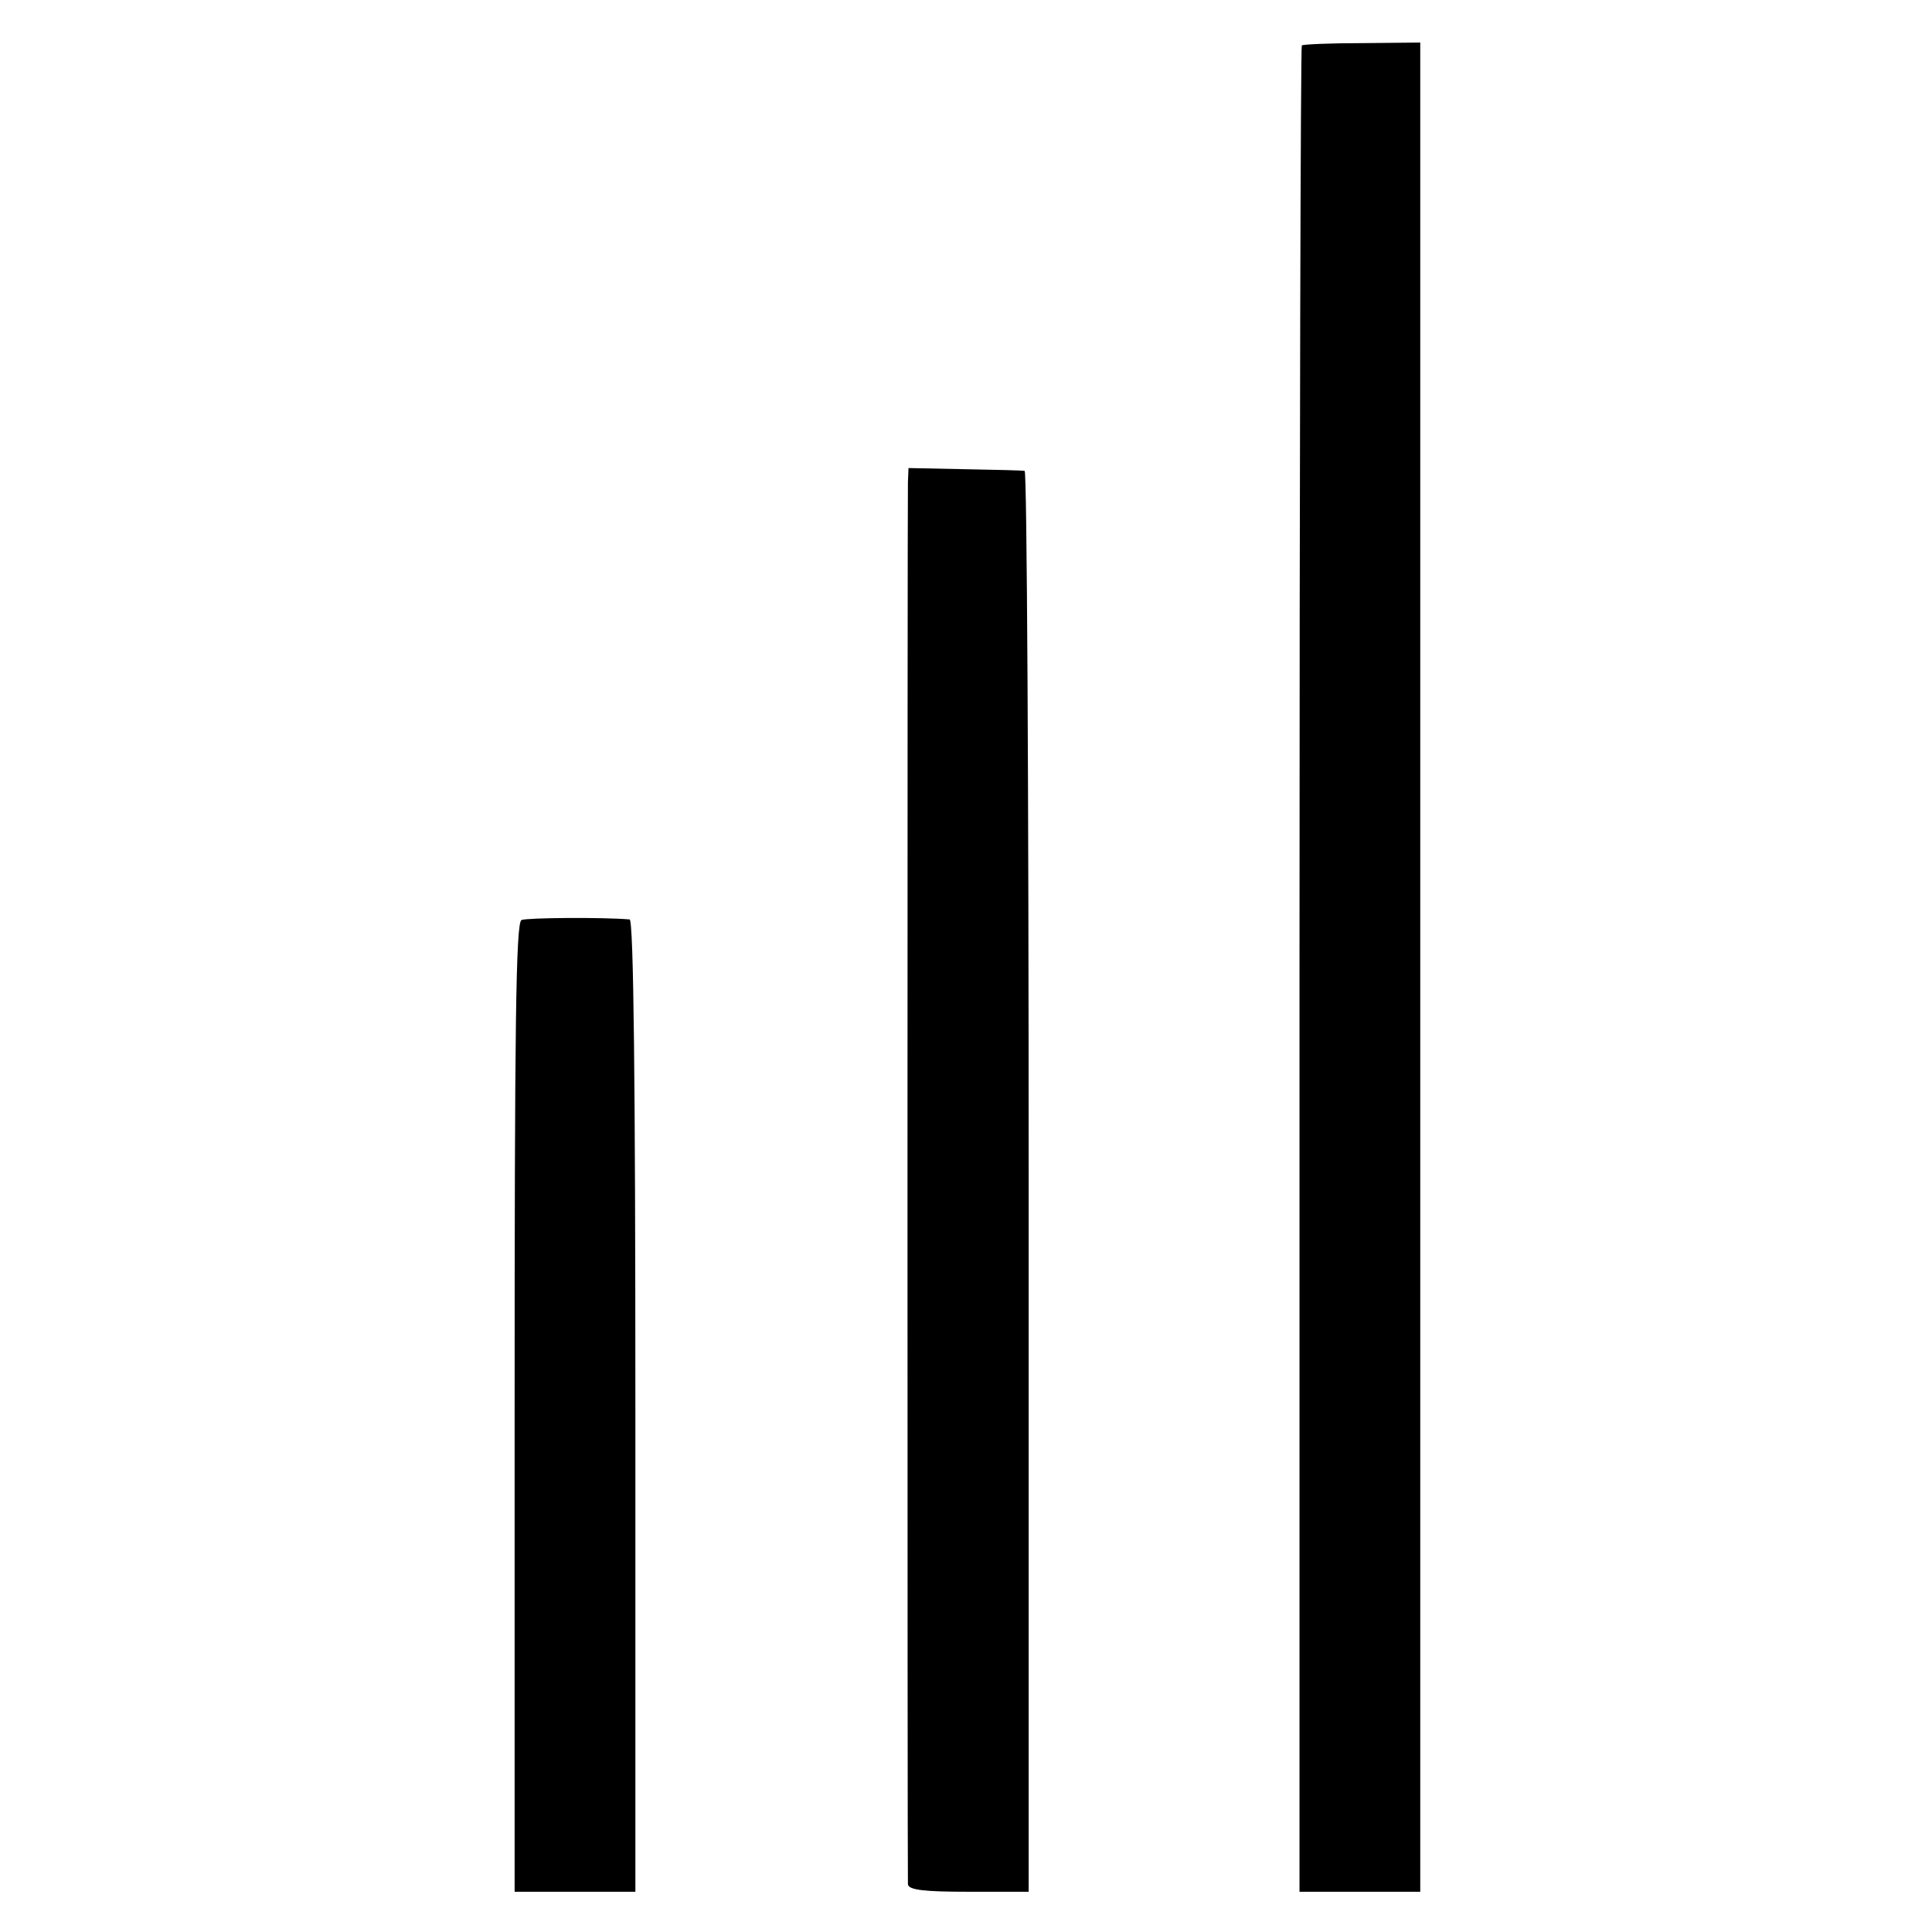
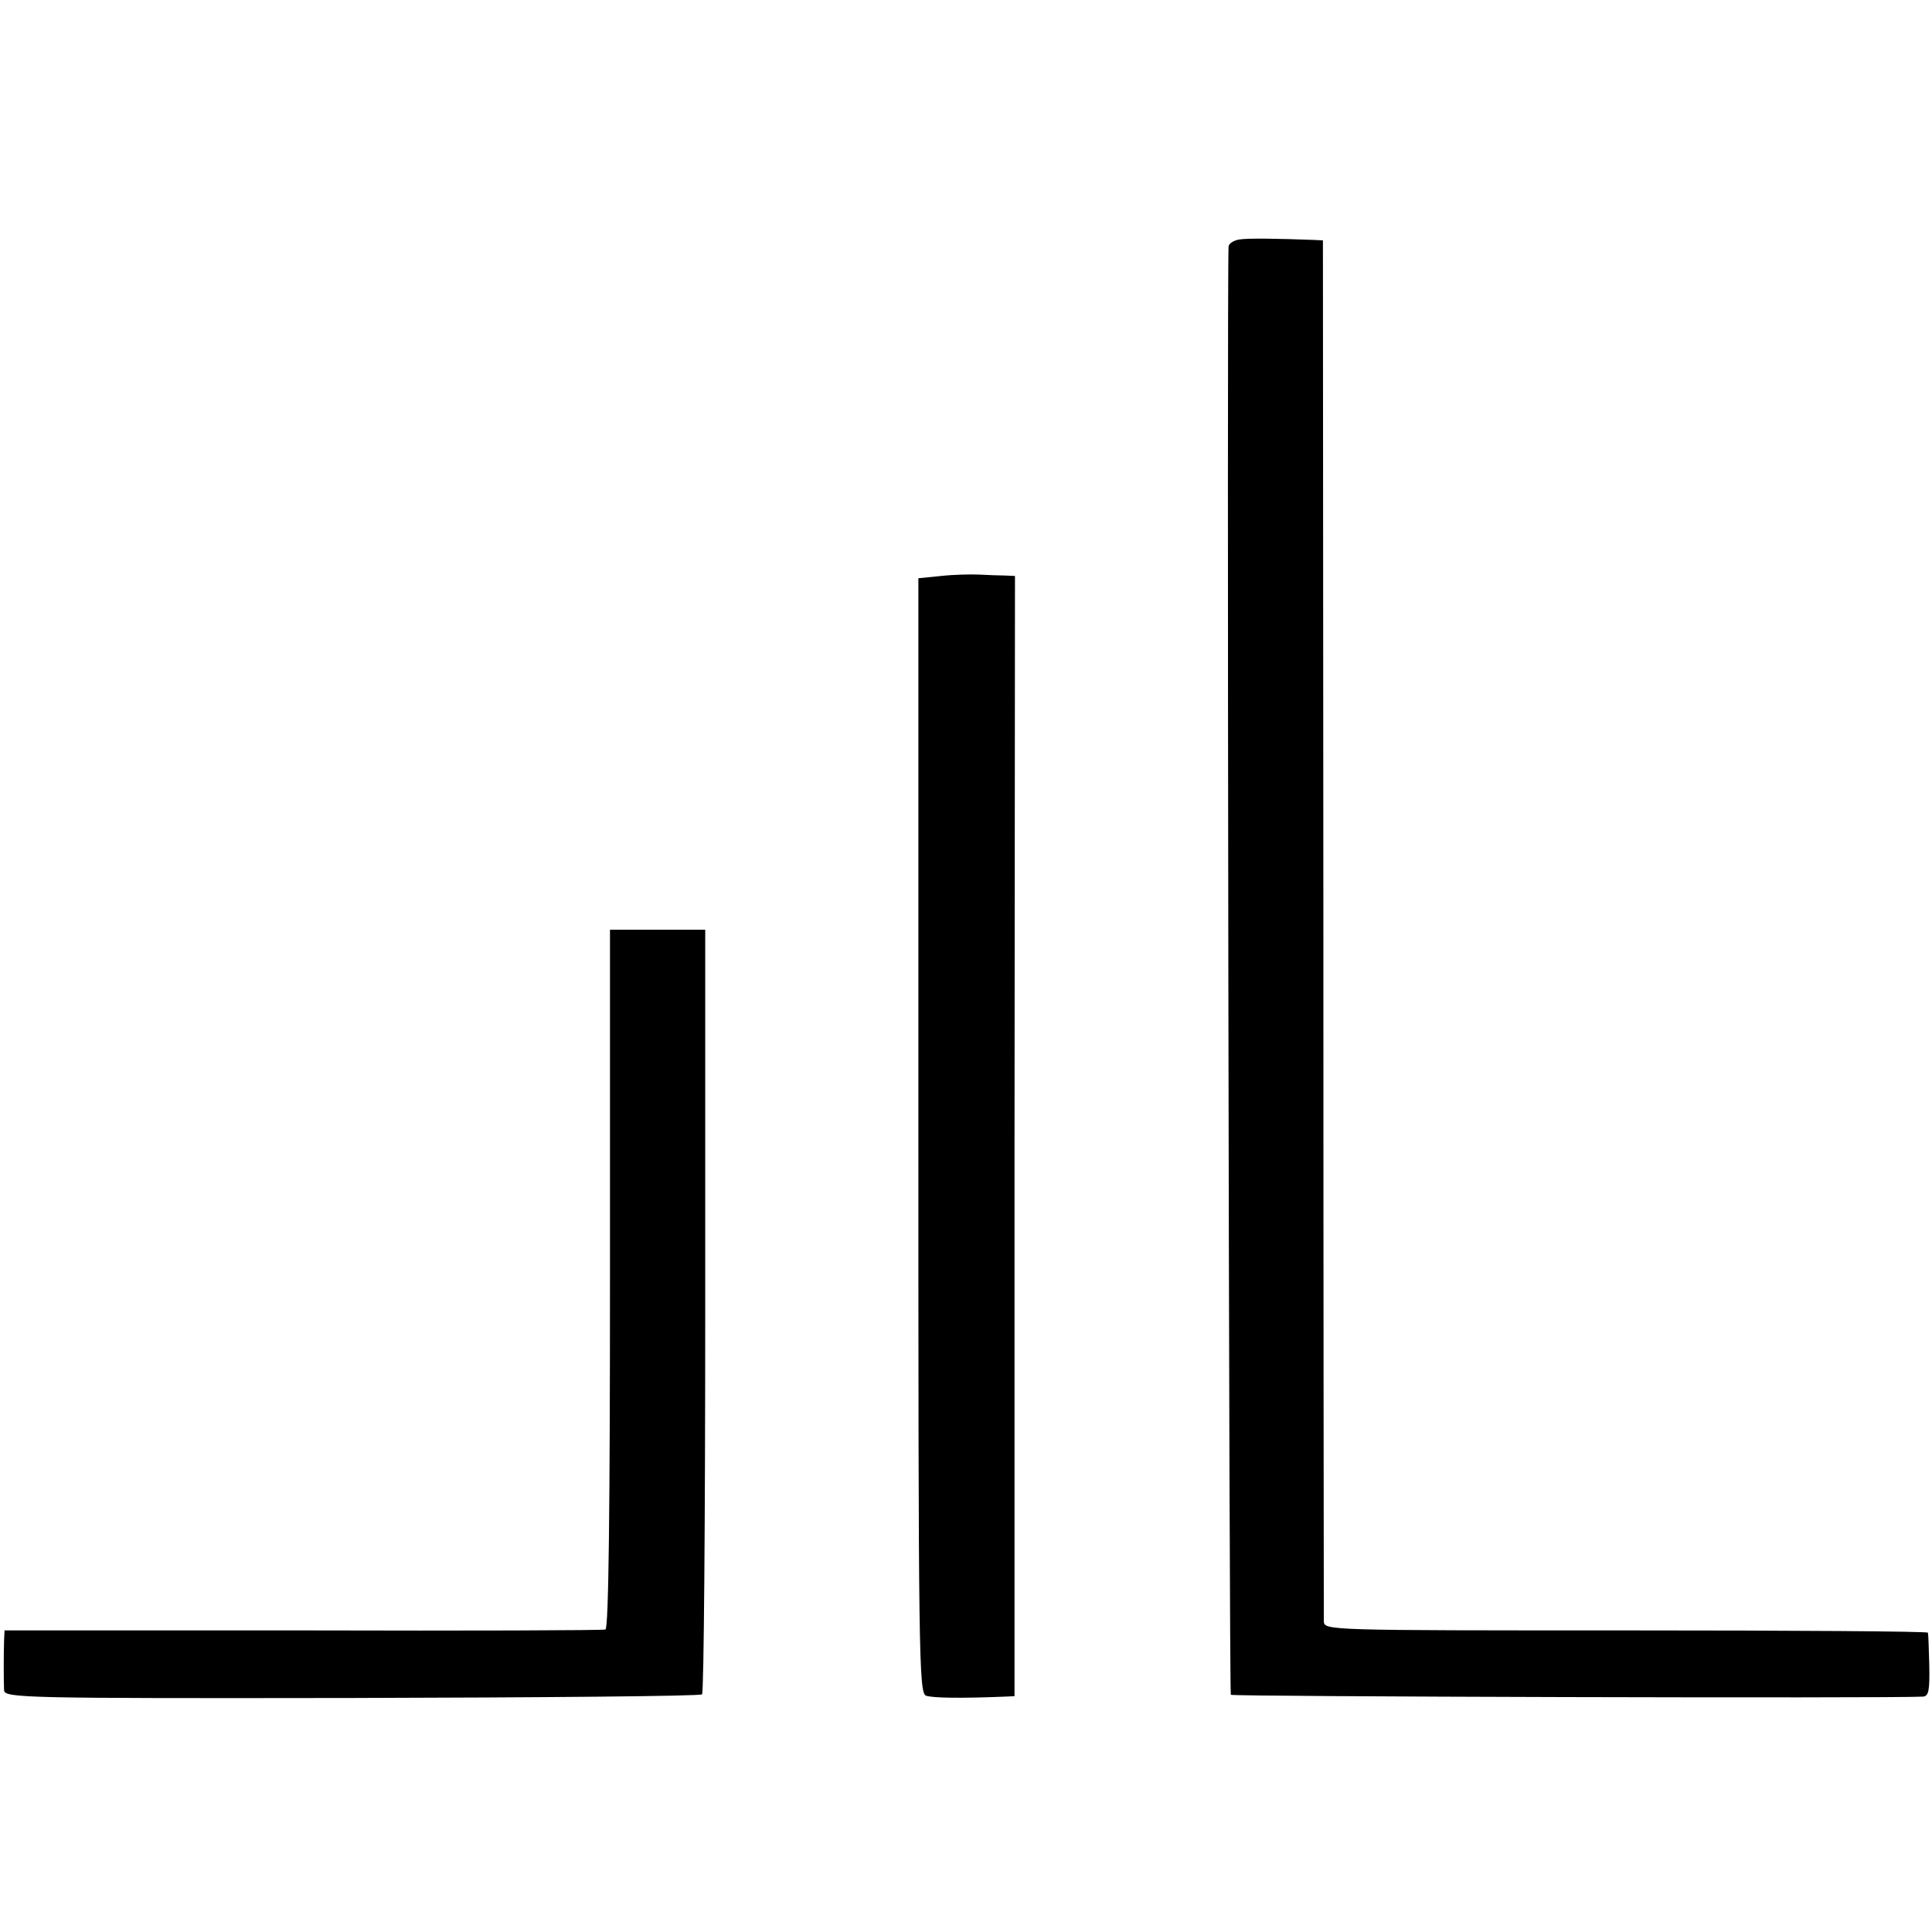
- <svg xmlns="http://www.w3.org/2000/svg" version="1" width="448" height="448" viewBox="0 0 336 336">
-   <path d="M226.4 7.9c-.2.2-.4 72.6-.4 160.8V329h21V7.4l-10.1.1c-5.5 0-10.2.2-10.5.4zM157.9 83.9c-.1 3.5-.1 242.3 0 243.8.1 1 2.9 1.3 10.5 1.3h10.5V205.5c0-67.9-.3-123.6-.7-123.6-.4-.1-5.1-.2-10.4-.3l-9.8-.2-.1 2.5zM90.7 160c-1 .4-1.2 19.1-1.2 84.8V329h21v-84.5c0-55.6-.3-84.5-1-84.6-4.7-.4-17.8-.3-18.8.1z" />
+ <svg xmlns="http://www.w3.org/2000/svg" version="1" width="568" height="568" viewBox="0 0 426 426">
+   <path d="M273.3 52.8c-1.3.2-2.3.9-2.4 1.5-.4 6.2.1 319 .5 319.4.4.4 144.9.8 152.6.4 1.3-.1 1.5-1.4 1.4-6.9-.1-3.7-.2-6.9-.3-7.2 0-.3-30-.5-66.6-.5-65.9 0-66.5 0-66.6-2 0-1.1-.1-70.1-.1-153.3L291.7 53l-2.1-.1c-8-.3-14.4-.4-16.3-.1zM207.5 127l-5 .5v122.9c0 115.1.1 122.9 1.7 123.5 1.5.5 7.6.6 17.4.2l2.1-.1V250.5l.1-123.5-2.2-.1c-1.1 0-3.7-.1-5.6-.2-1.9-.1-5.8 0-8.5.3zM134.5 282c0 50.9-.3 77.1-1 77.3-.5.2-30.6.3-66.7.2H1l-.1 2.2c-.1 2.9-.1 8.8 0 11 .1 1.7 4.4 1.8 76.6 1.7 42.1-.1 76.9-.4 77.3-.8.4-.4.7-38.5.7-84.7V205h-21v77z" />
</svg>
